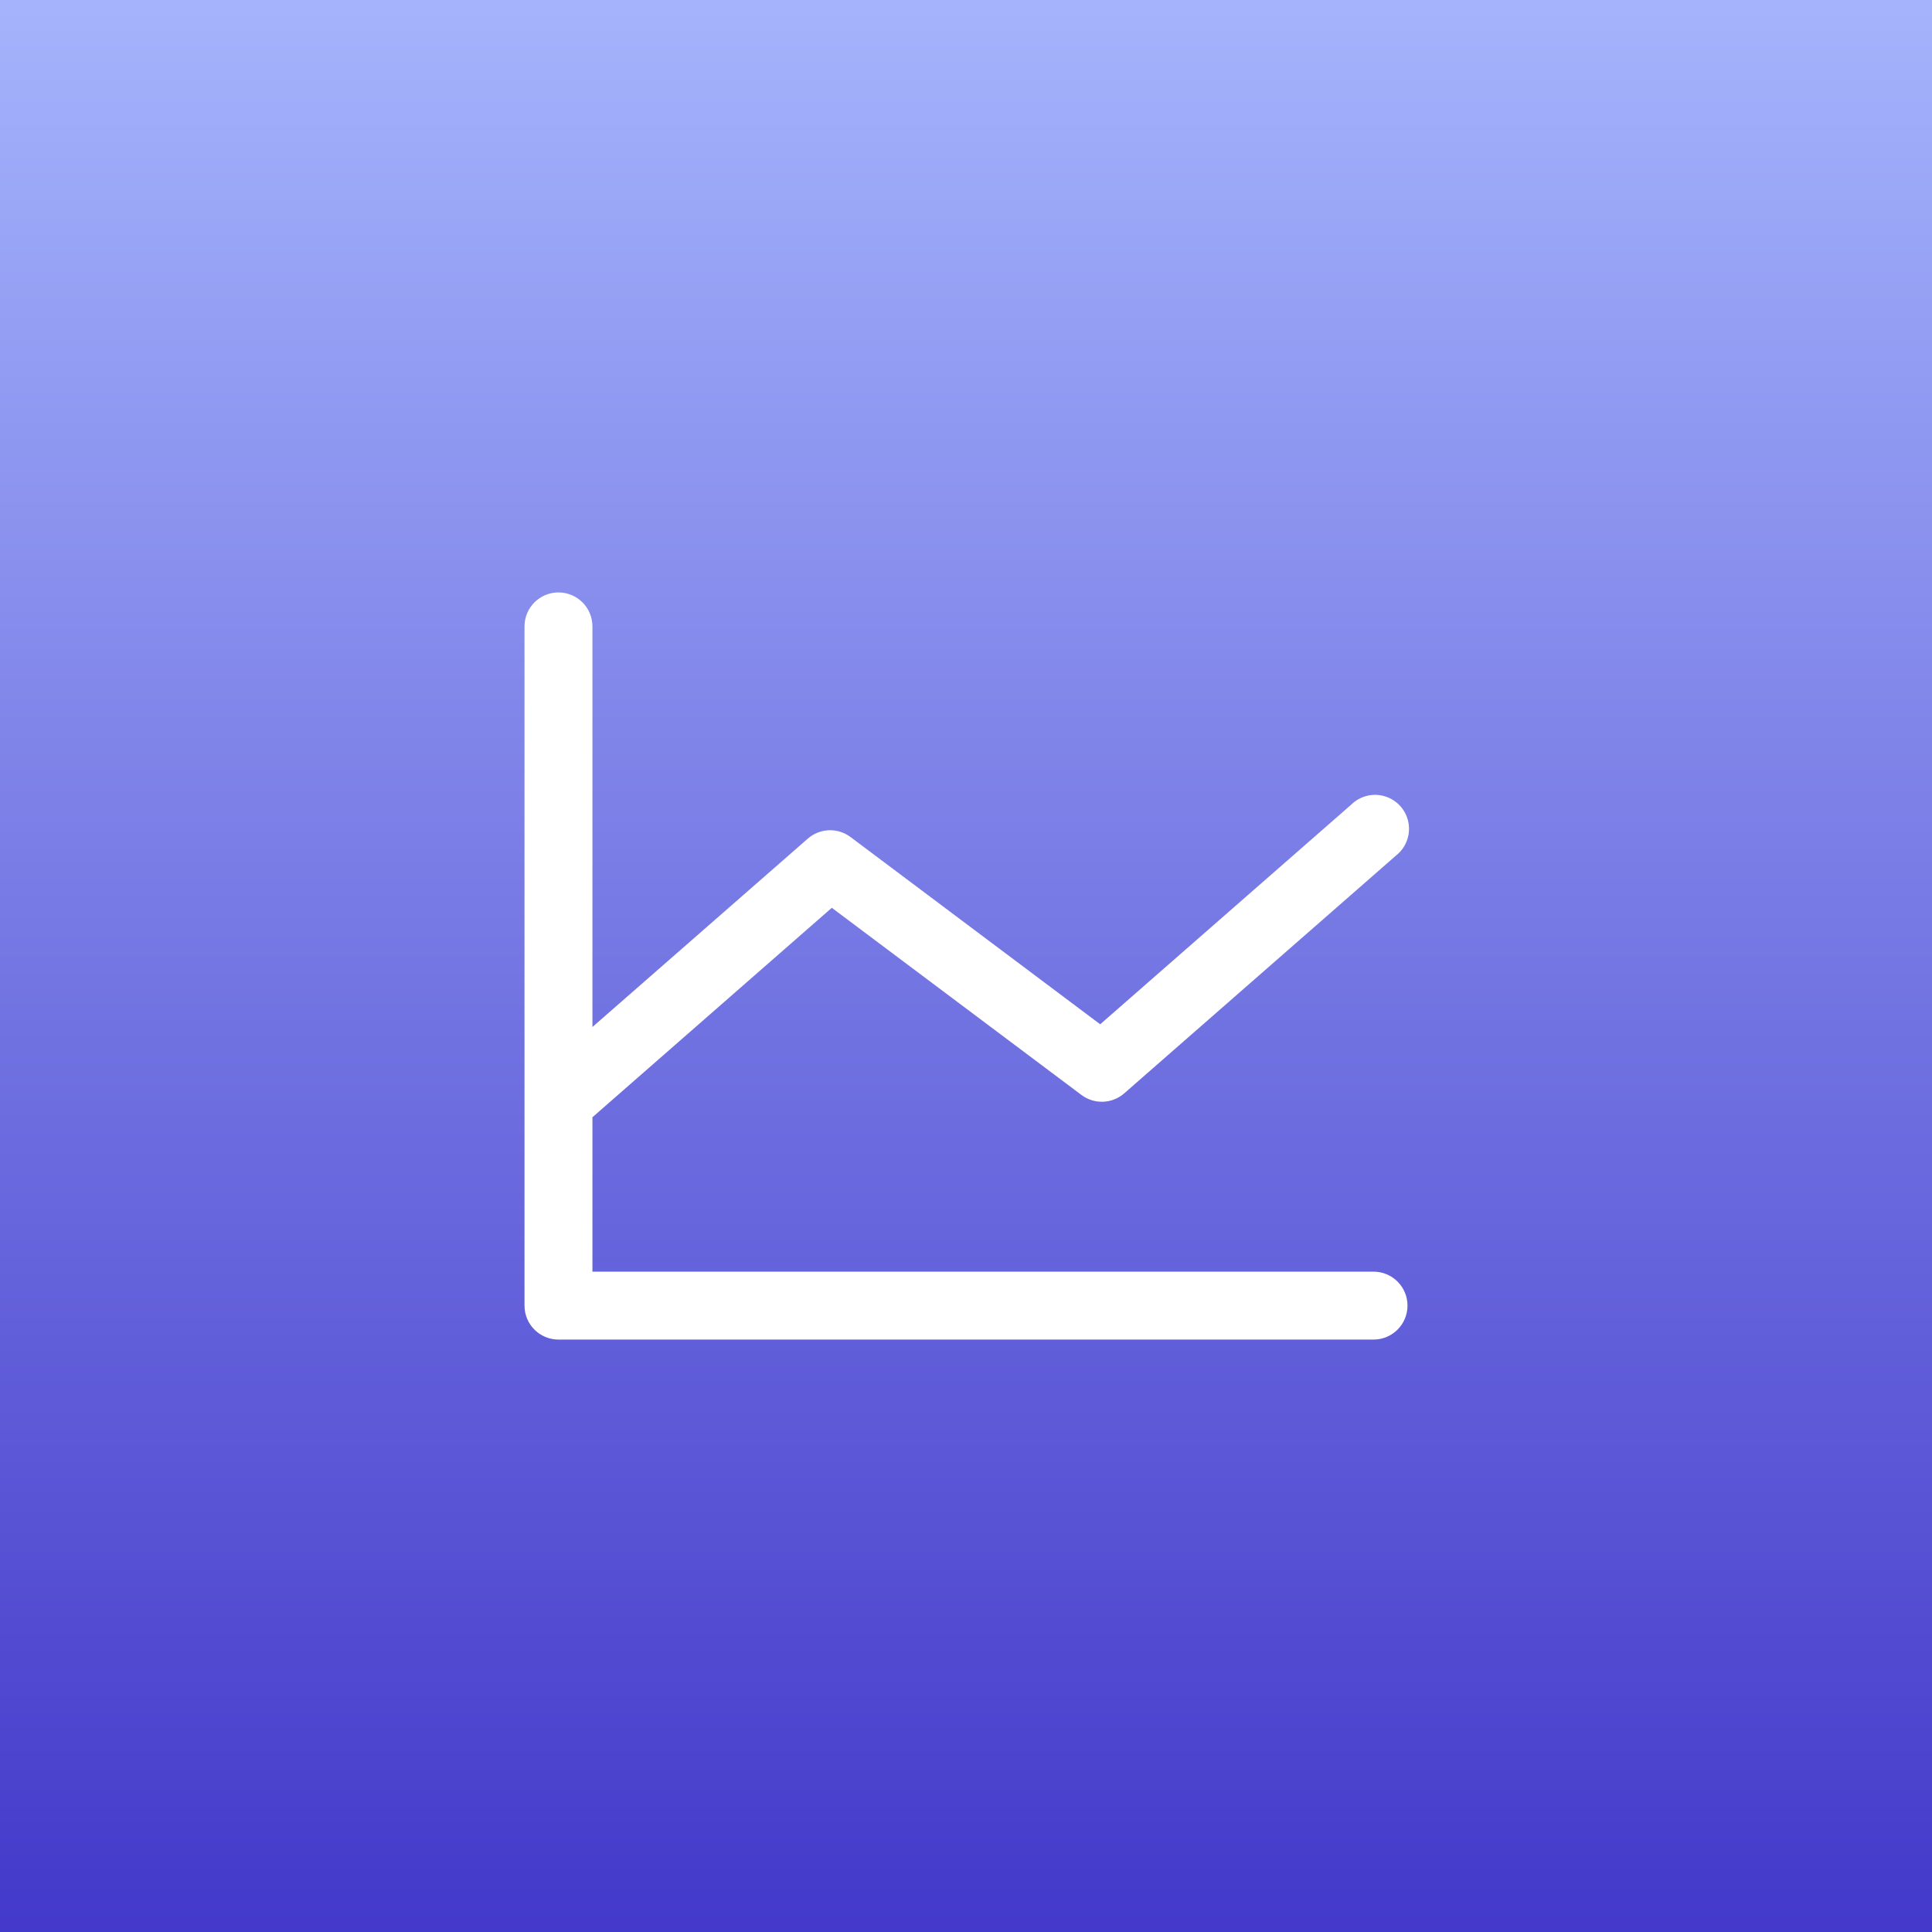
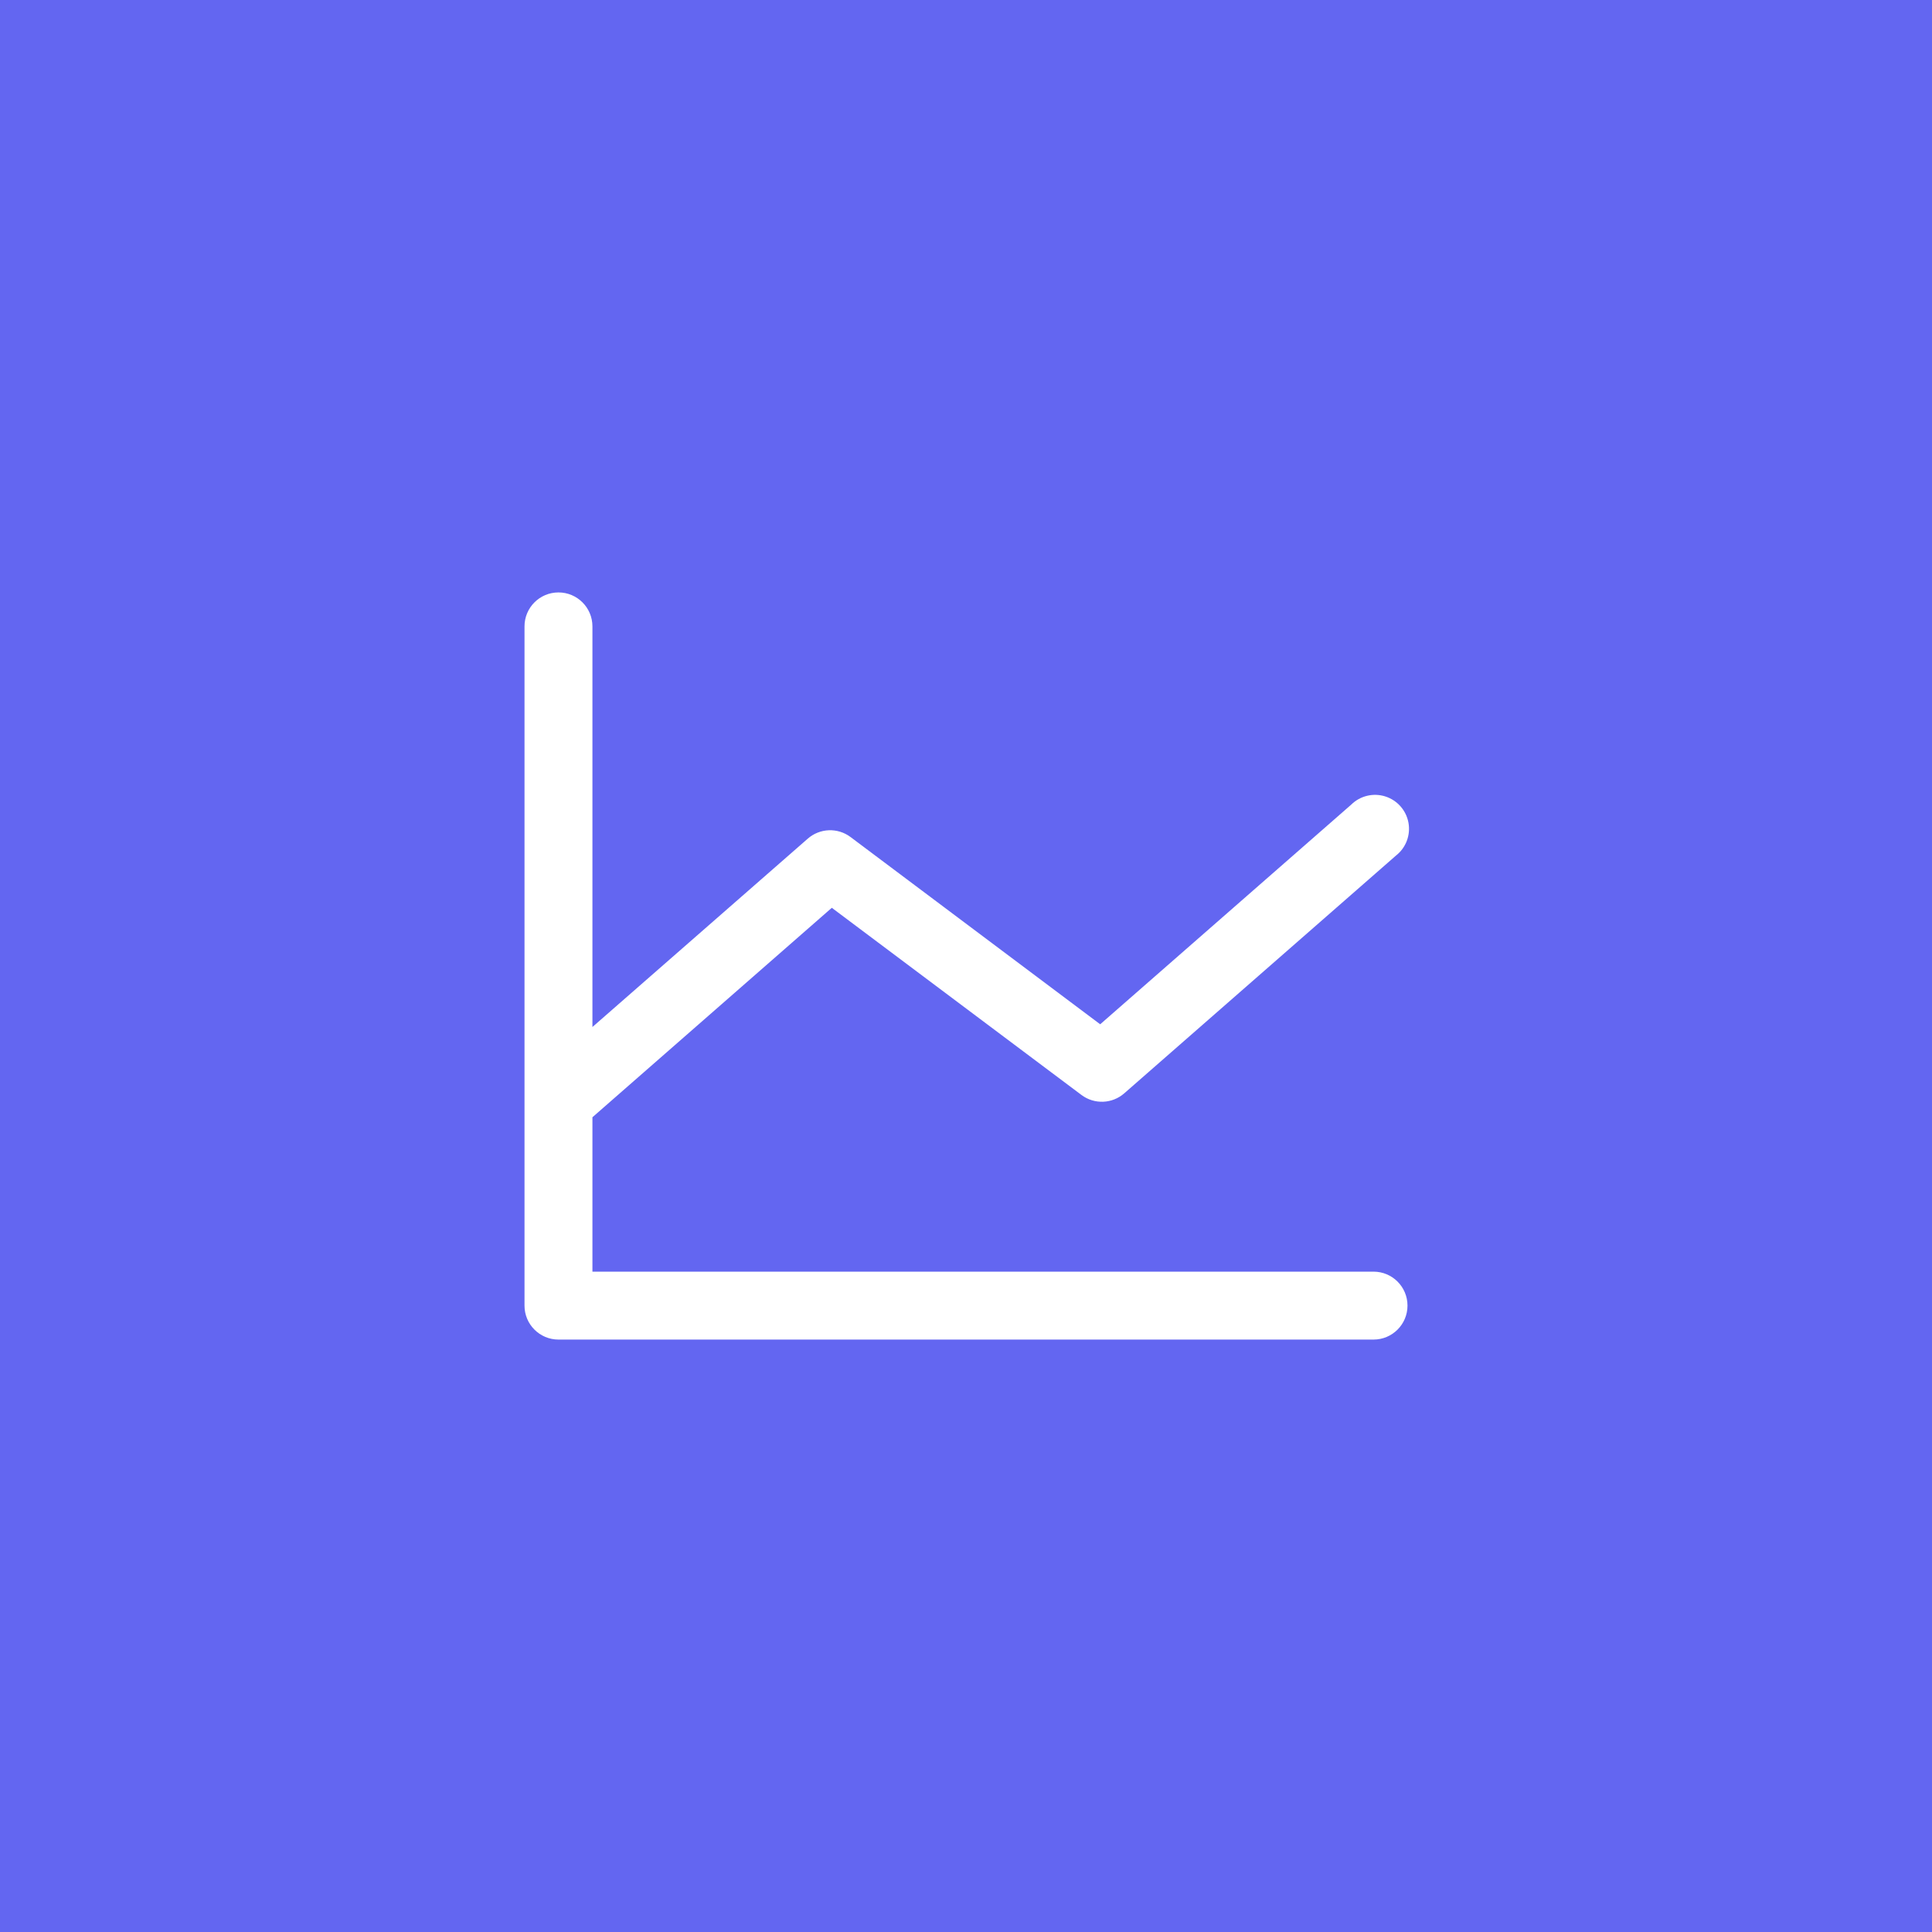
<svg xmlns="http://www.w3.org/2000/svg" viewBox="0 0 256 256">
-   <defs>
-     <linearGradient id="tile" x1="0" y1="0" x2="0" y2="1">
-       <stop offset="0" stop-color="#a5b4fc" />
-       <stop offset="1" stop-color="#4338ca" />
-     </linearGradient>
-   </defs>
-   <rect width="256" height="256" fill="url(#tile)" />
+   <rect width="256" height="256" fill="#6366f1" />
  <g transform="translate(56 56) scale(0.5625)" fill="#fff">
    <path d="M232,208a8,8,0,0,1-8,8H32a8,8,0,0,1-8-8V48a8,8,0,0,1,16,0v94.37L90.73,98a8,8,0,0,1,10.07-.38l58.81,44.11L218.73,90a8,8,0,1,1,10.54,12l-64,56a8,8,0,0,1-10.07.38L96.39,114.29,40,163.63V200H224A8,8,0,0,1,232,208Z" />
  </g>
</svg>
